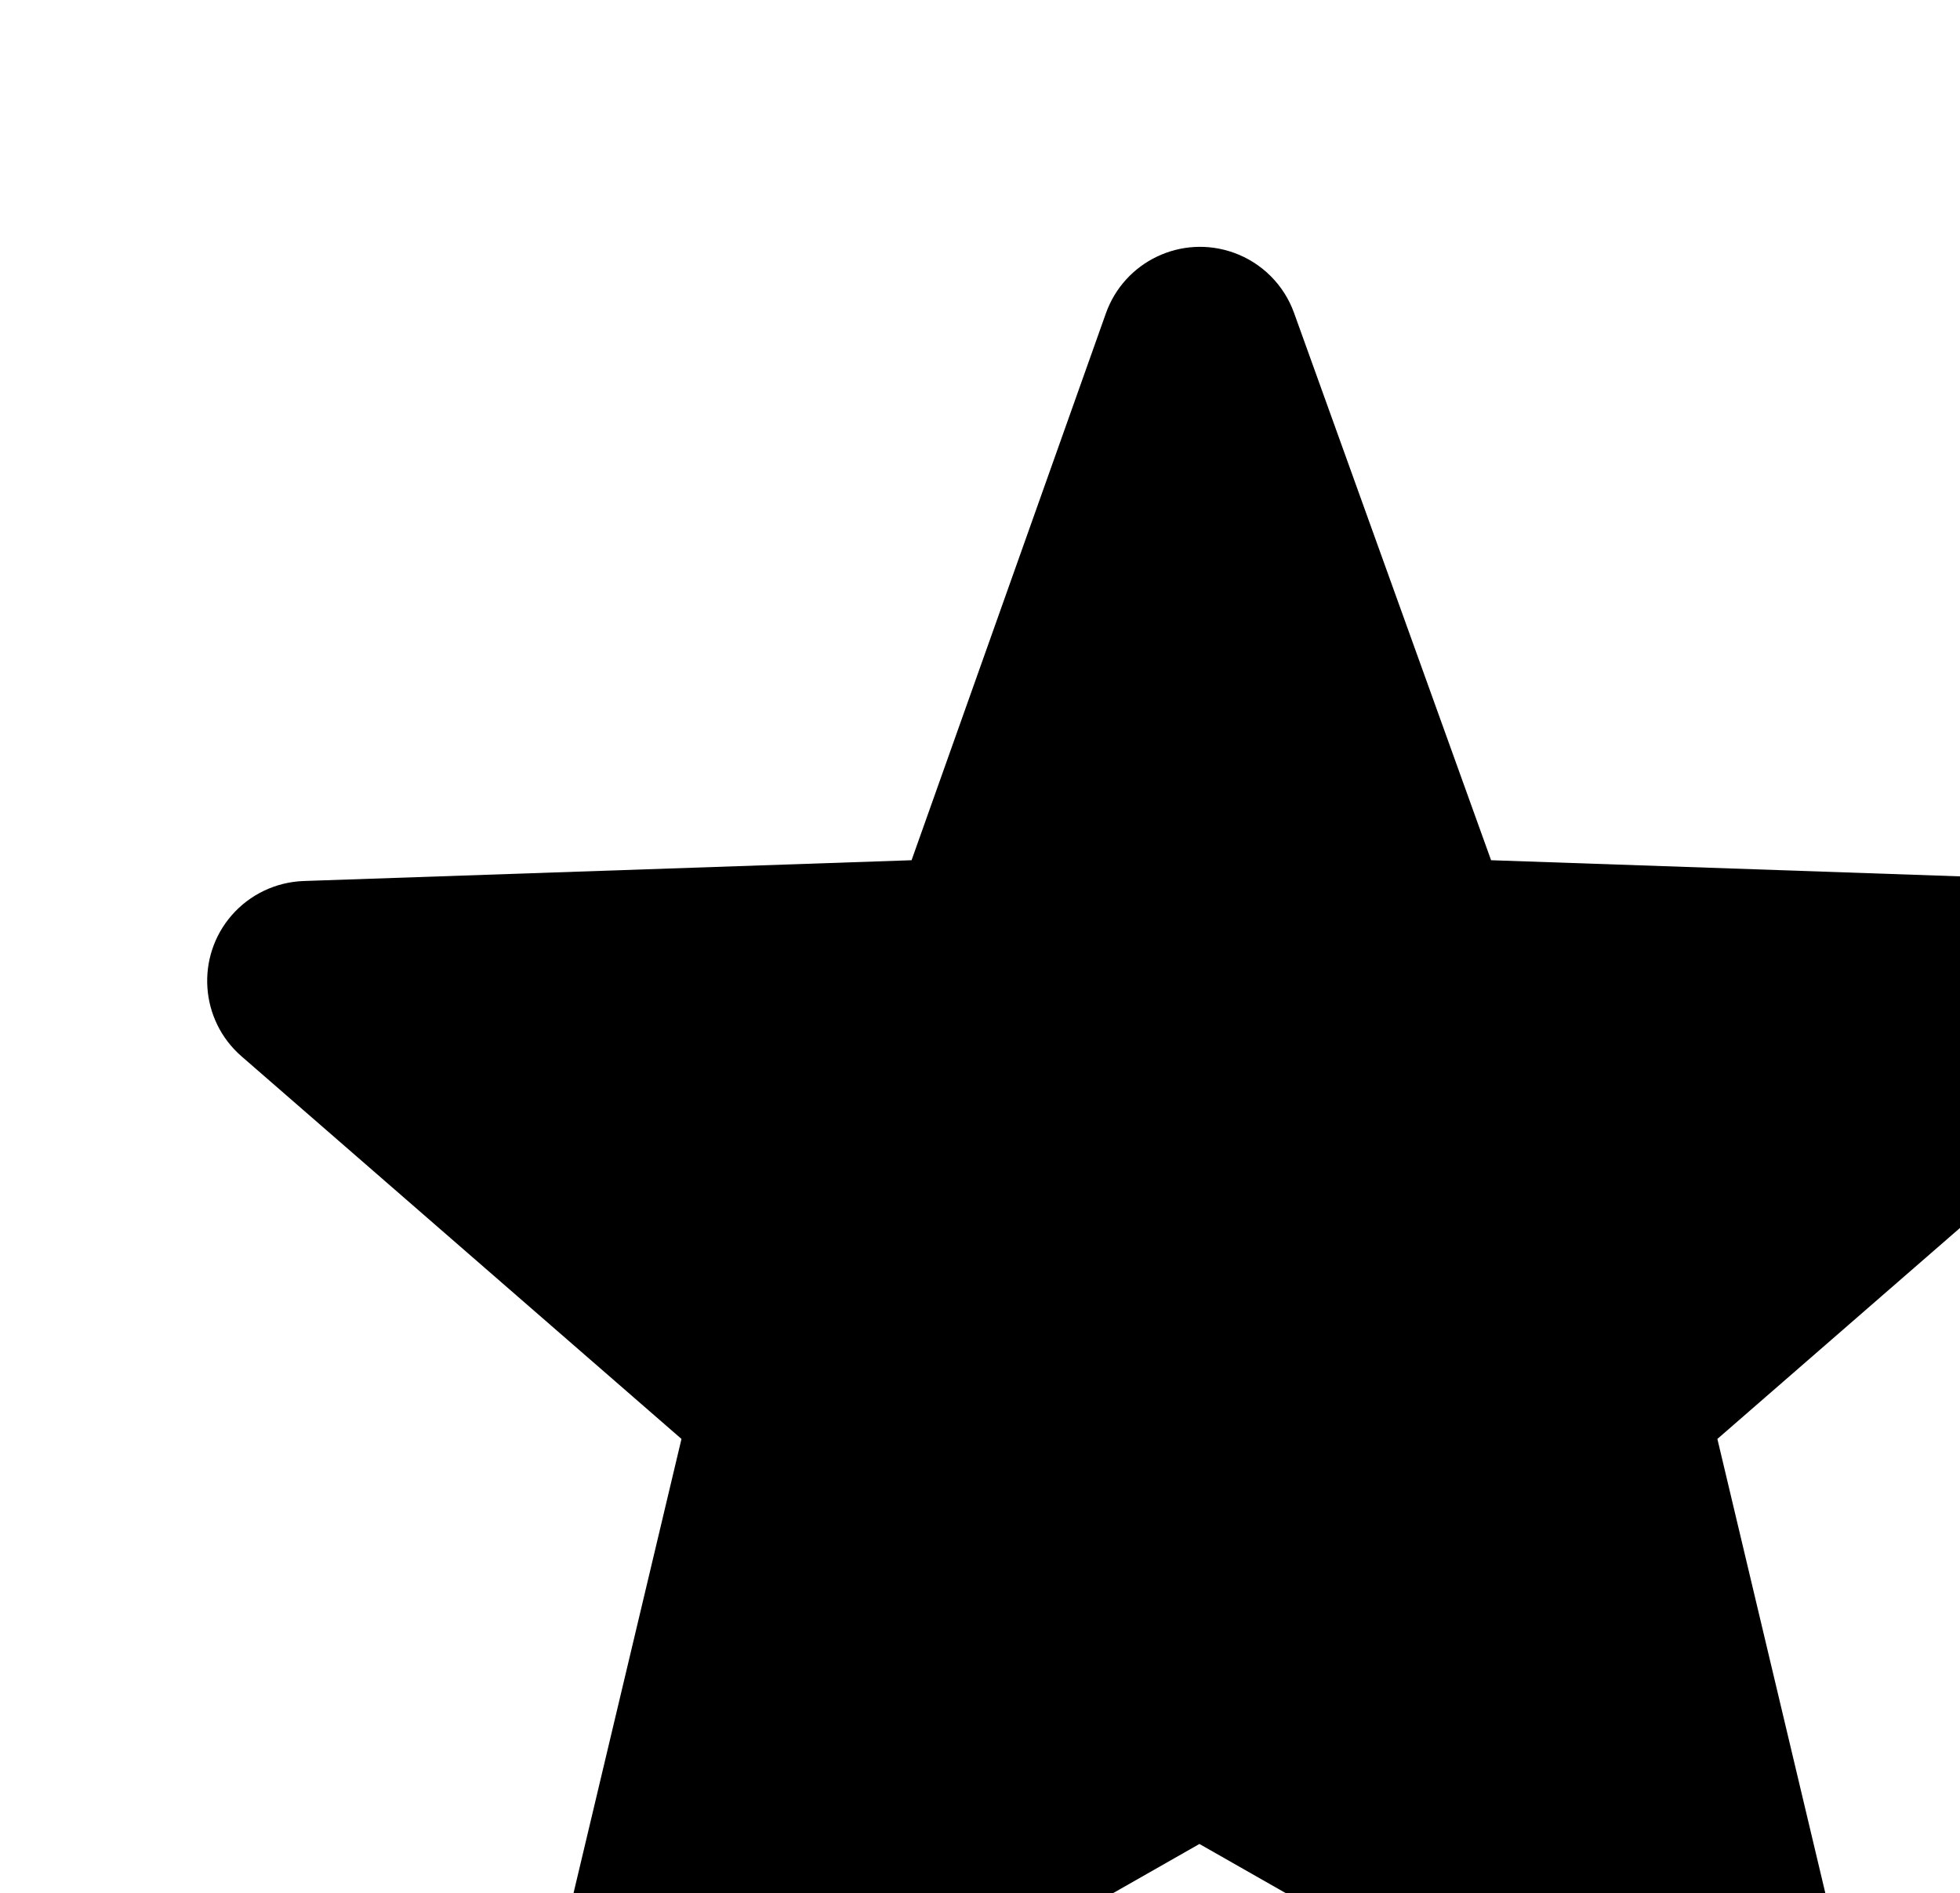
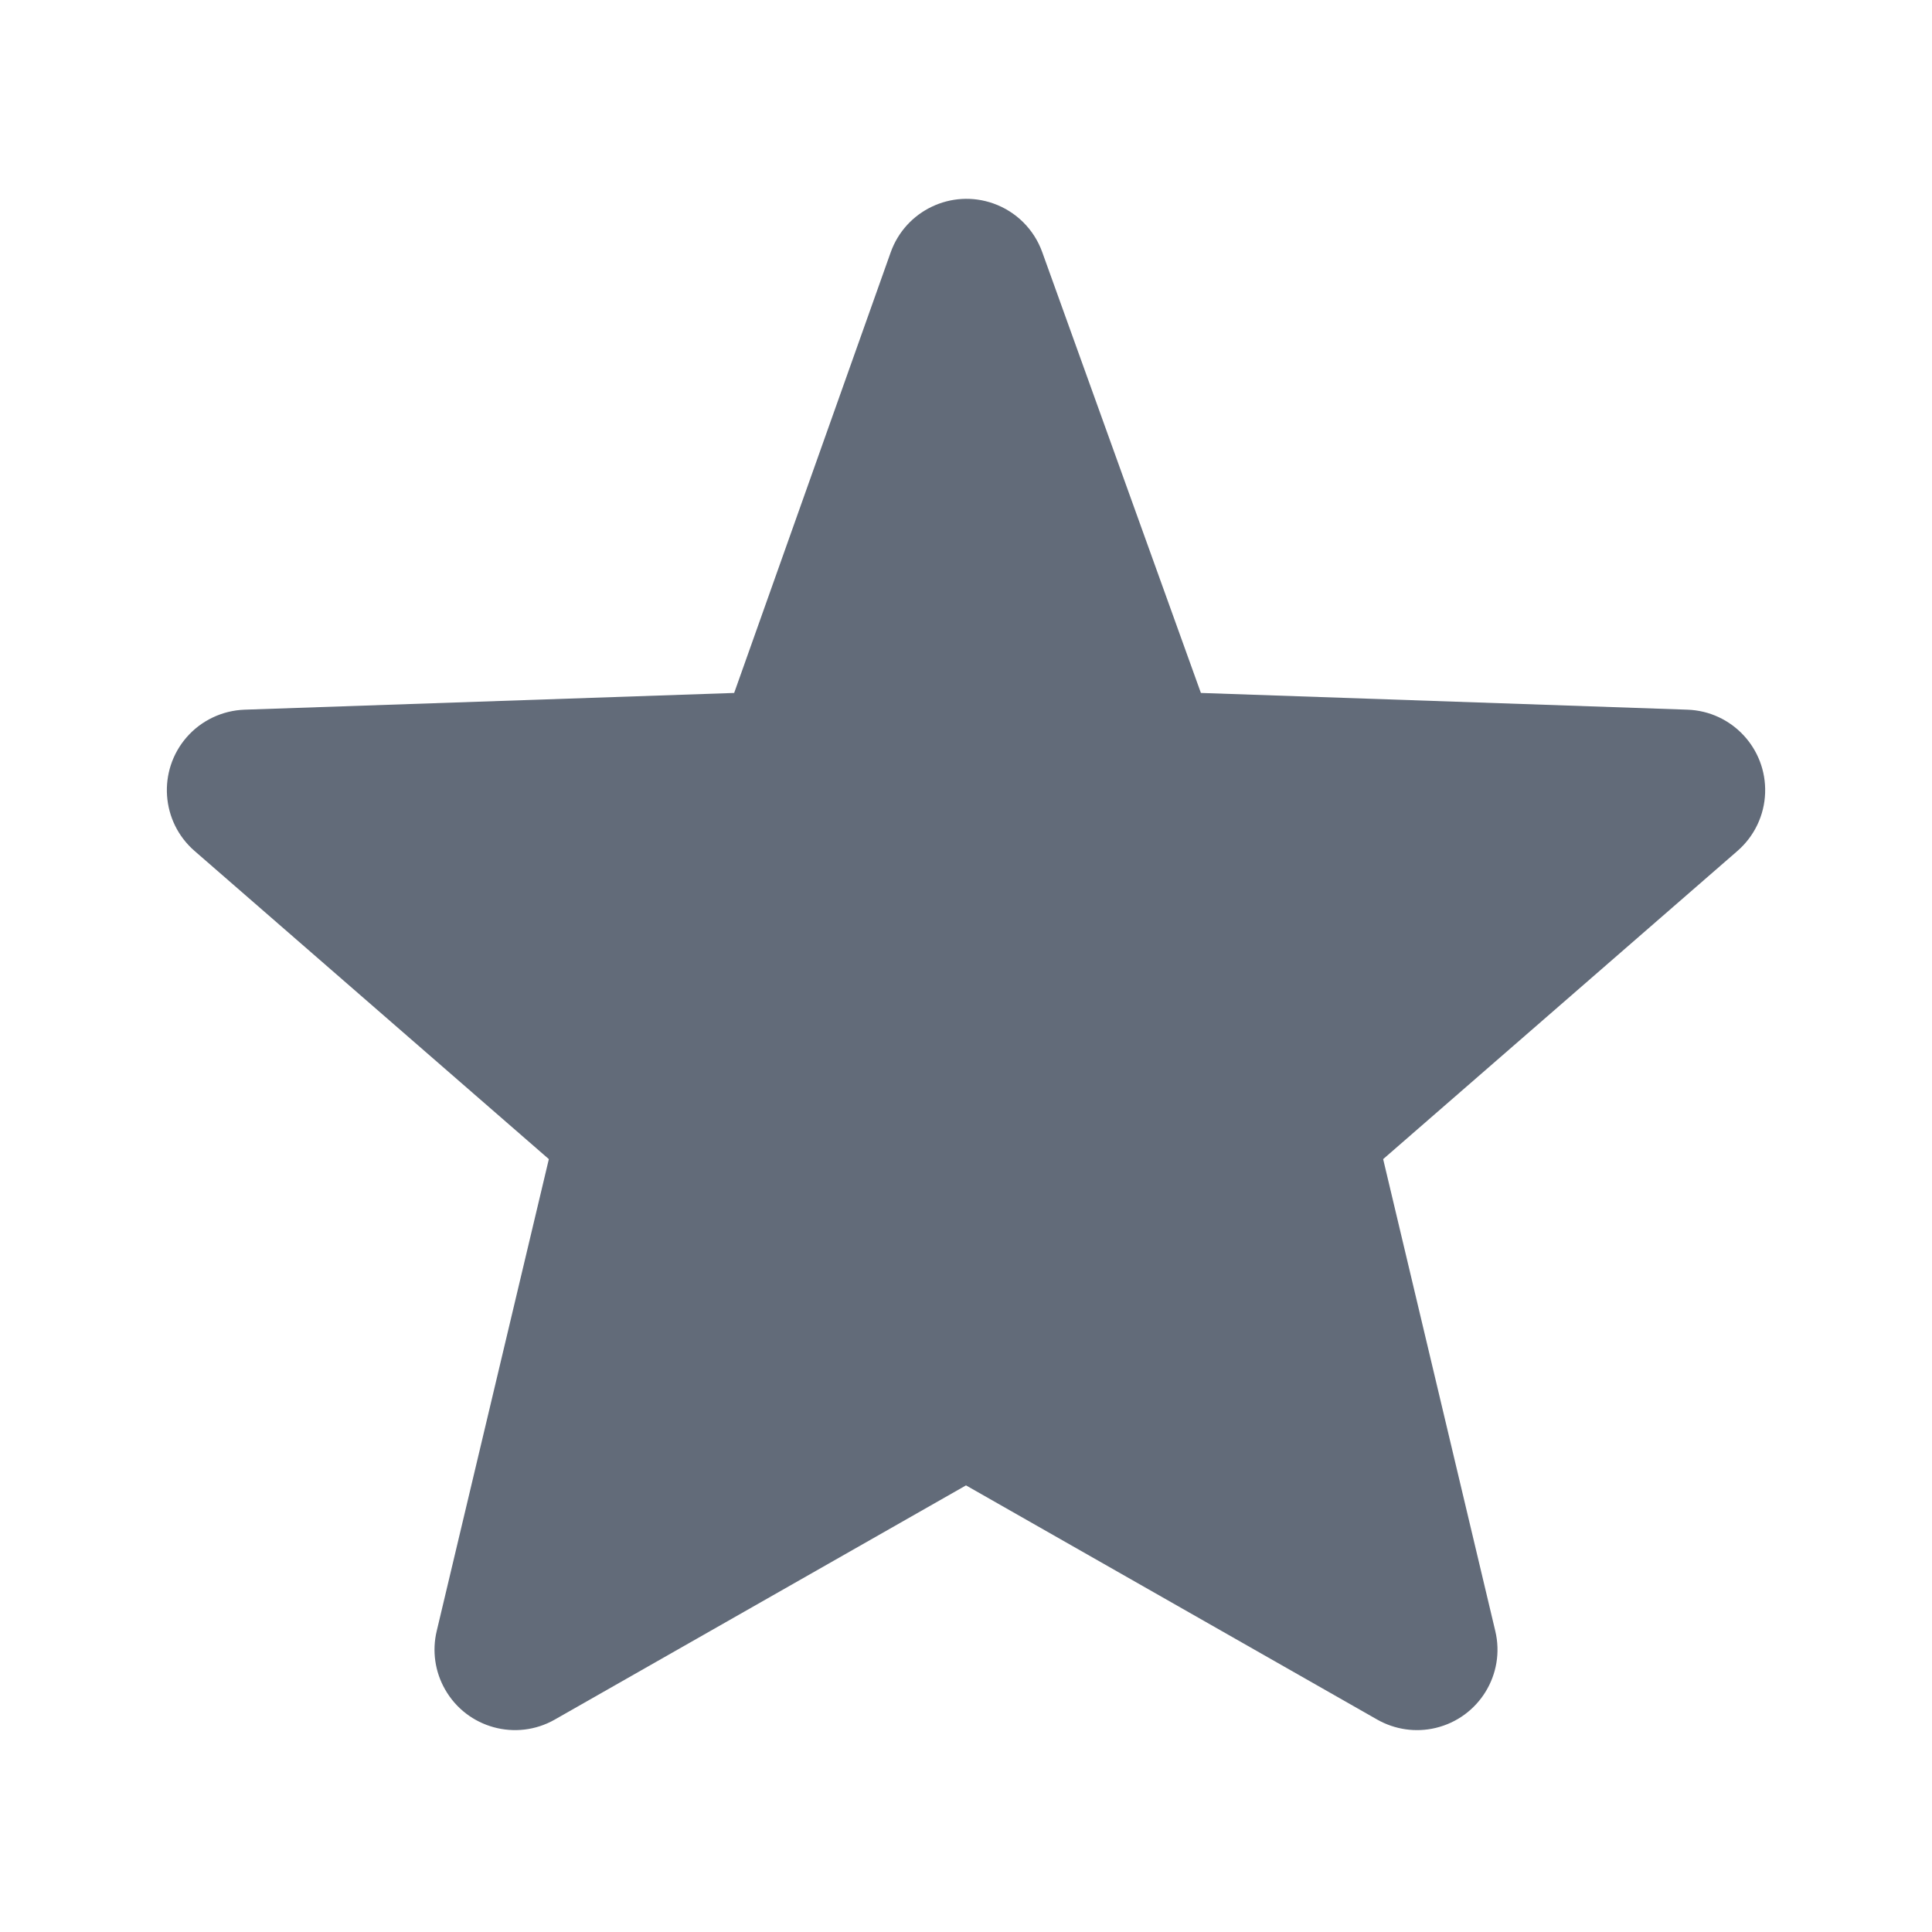
- <svg>
-   <style />
-   <path d="M12,18.452 L6.892,21.361 C6.413,21.634 5.802,21.467 5.529,20.987 C5.403,20.767 5.366,20.507 5.425,20.261 L6.818,14.399 L2.416,10.57 C2,10.208 1.956,9.576 2.318,9.159 C2.5,8.95 2.761,8.826 3.038,8.816 L9.12,8.608 L11.064,3.136 C11.249,2.615 11.82,2.343 12.341,2.528 C12.623,2.628 12.846,2.85 12.947,3.132 L14.918,8.608 L20.962,8.816 C21.514,8.835 21.946,9.298 21.927,9.85 C21.918,10.127 21.793,10.388 21.584,10.57 L17.182,14.399 L18.575,20.261 C18.703,20.798 18.371,21.337 17.834,21.465 C17.587,21.524 17.328,21.486 17.108,21.361 L12,18.452 Z" />
+ <svg xmlns="http://www.w3.org/2000/svg" width="24" height="24" viewBox="0 0 24 24">
+   <path fill="#626B79" fill-rule="evenodd" d="M12,18.452 L6.892,21.361 C6.413,21.634 5.802,21.467 5.529,20.987 C5.403,20.767 5.366,20.507 5.425,20.261 L6.818,14.399 L2.416,10.57 C2,10.208 1.956,9.576 2.318,9.159 C2.5,8.95 2.761,8.826 3.038,8.816 L9.12,8.608 L11.064,3.136 C11.249,2.615 11.82,2.343 12.341,2.528 C12.623,2.628 12.846,2.85 12.947,3.132 L14.918,8.608 L20.962,8.816 C21.514,8.835 21.946,9.298 21.927,9.85 C21.918,10.127 21.793,10.388 21.584,10.57 L17.182,14.399 L18.575,20.261 C18.703,20.798 18.371,21.337 17.834,21.465 C17.587,21.524 17.328,21.486 17.108,21.361 L12,18.452 Z" />
</svg>
